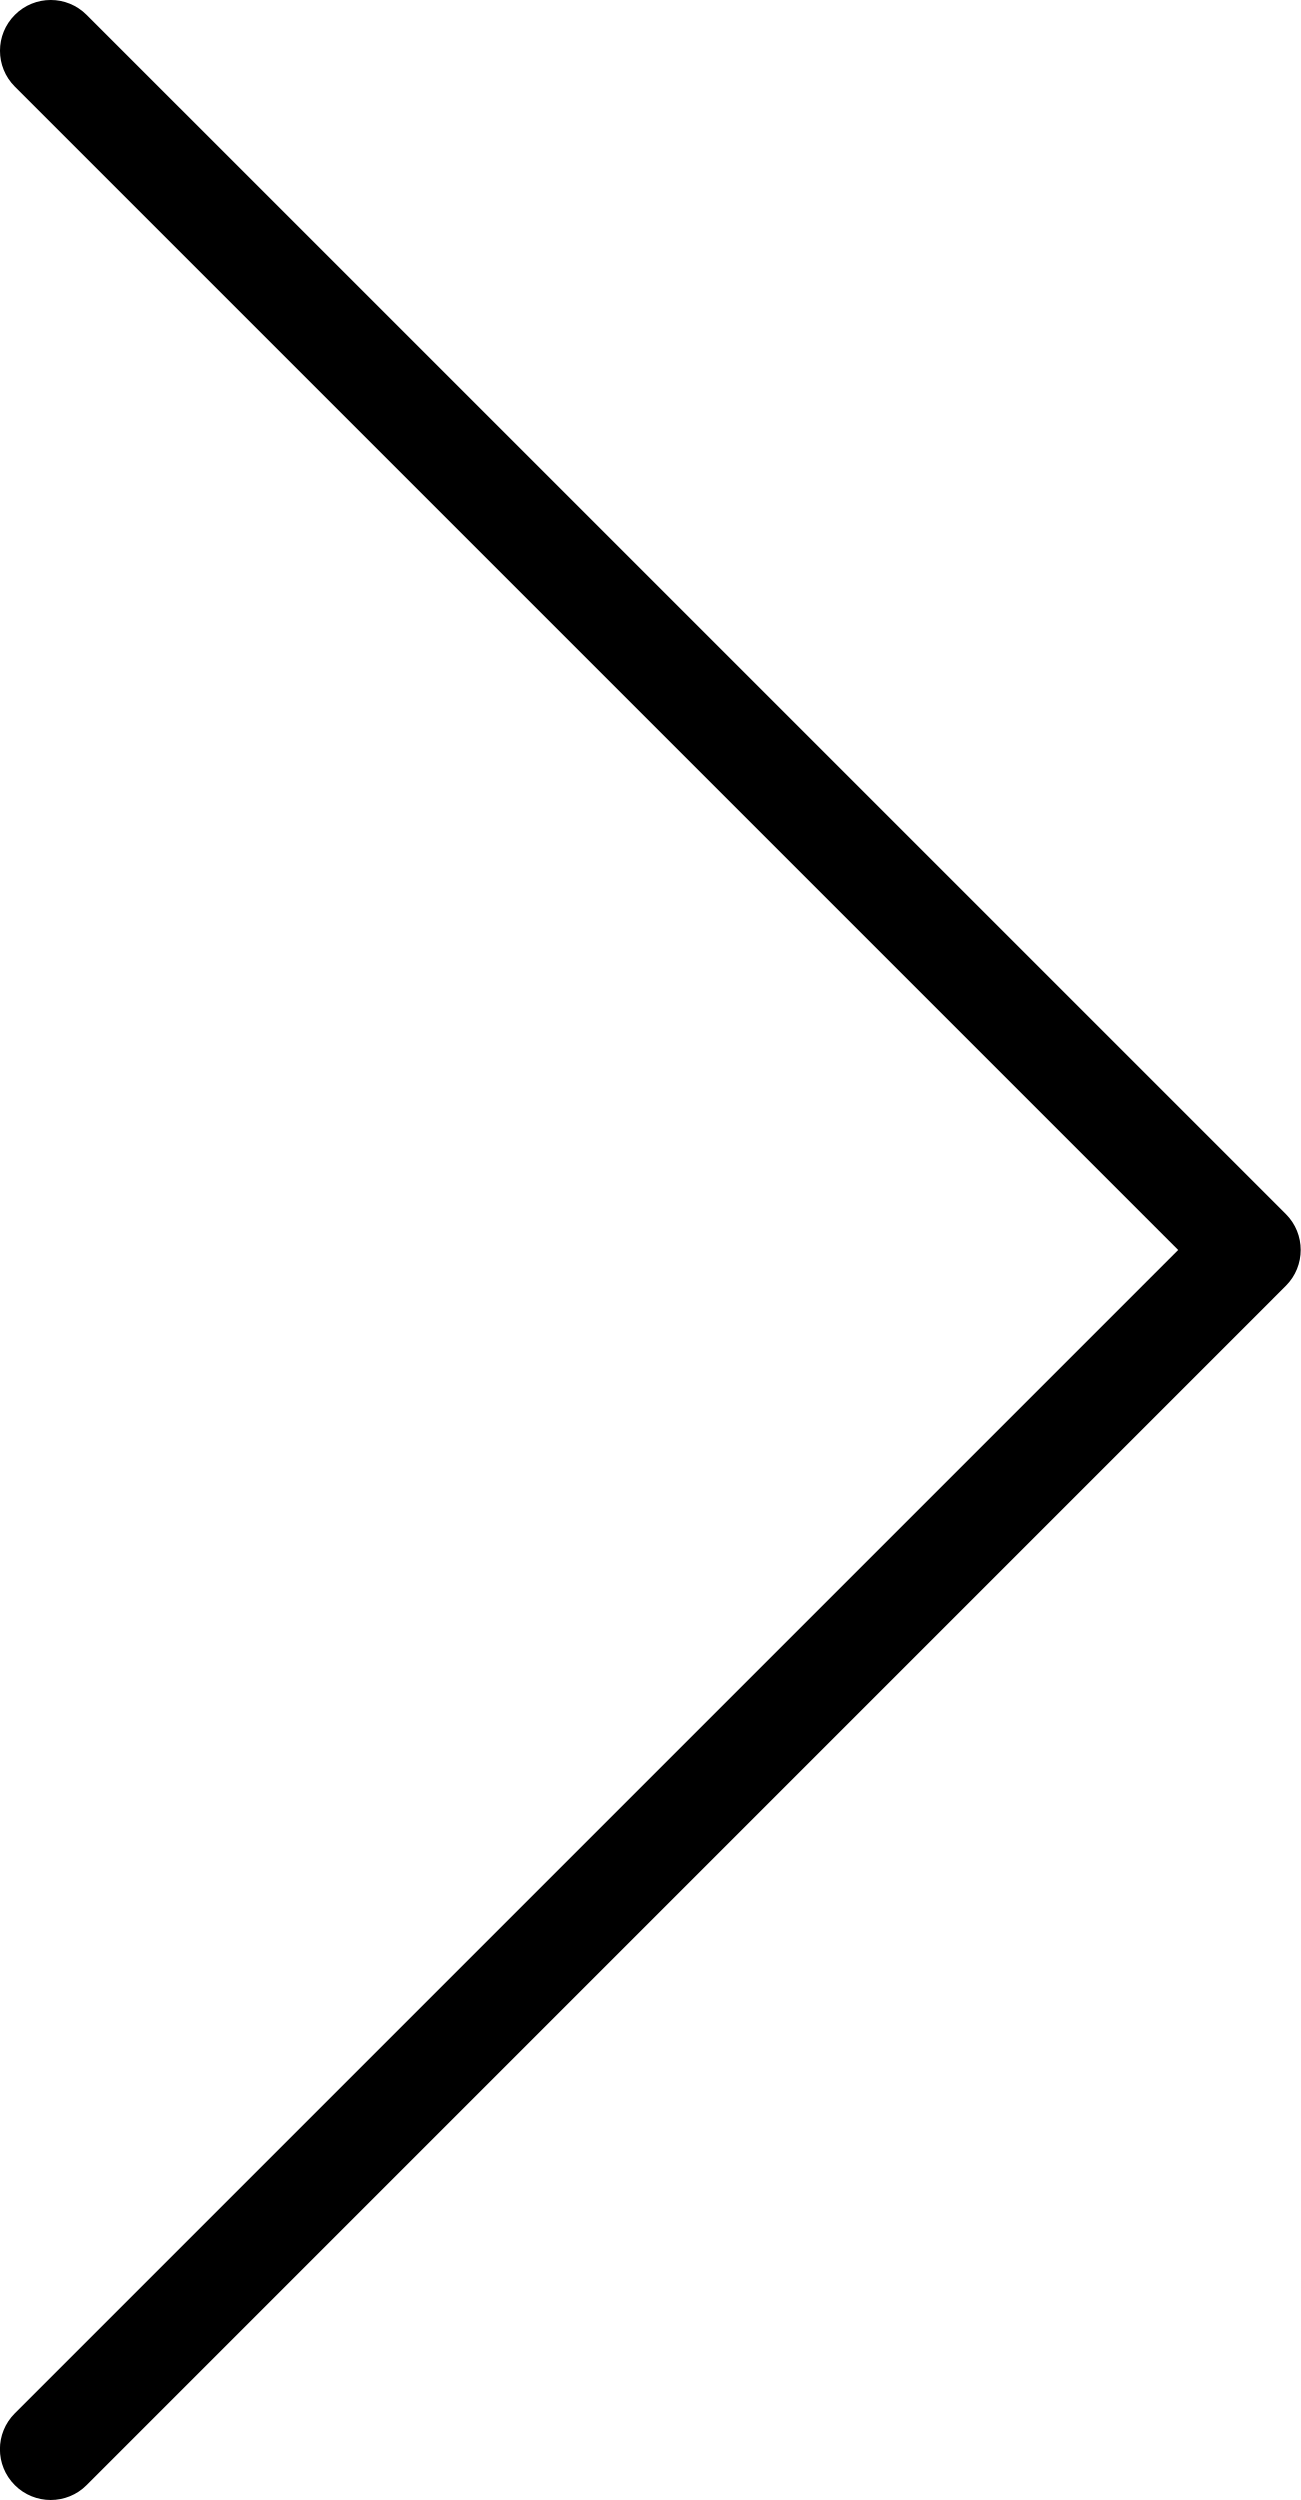
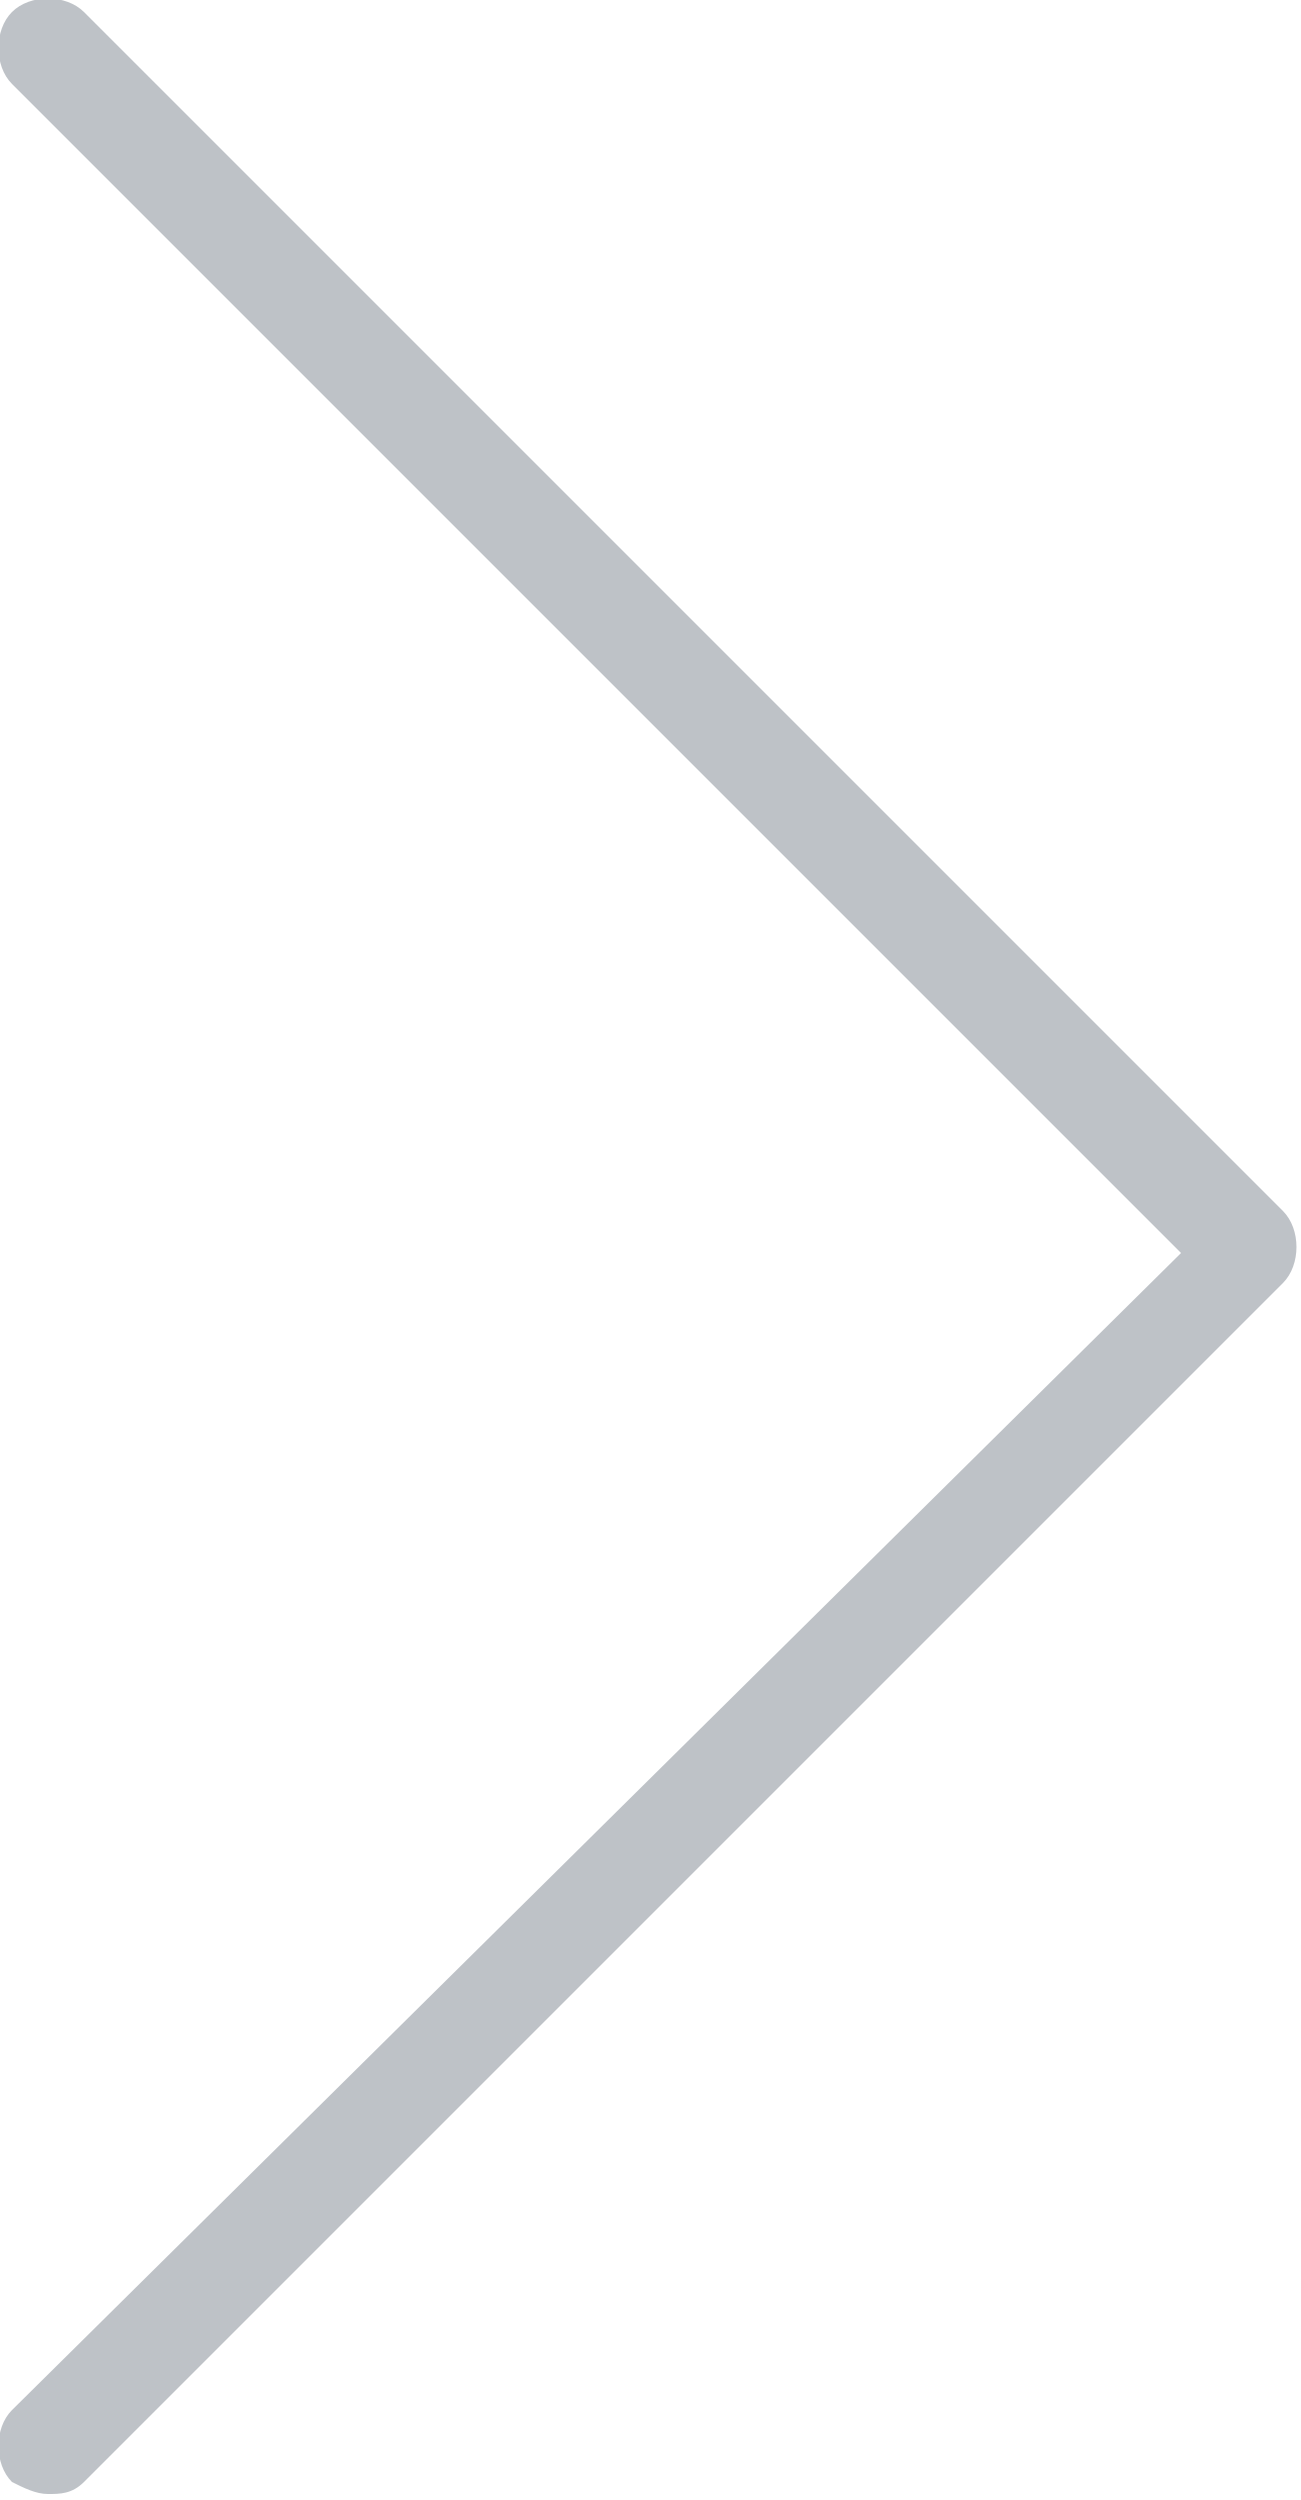
- <svg xmlns="http://www.w3.org/2000/svg" version="1.1" id="Layer_1" x="0px" y="0px" width="21.706px" height="41.719px" viewBox="0 0 21.706 41.719" enable-background="new 0 0 21.706 41.719" xml:space="preserve">
-   <path d="M19.661,20.859L0.248,1.446c-0.331-0.331-0.331-0.867,0-1.198c0.33-0.331,0.867-0.331,1.197,0l20.013,20.012 c0.33,0.33,0.33,0.867,0,1.197L1.445,41.471c-0.164,0.165-0.382,0.248-0.599,0.248s-0.434-0.083-0.599-0.248 c-0.331-0.331-0.331-0.867,0-1.198L19.661,20.859z" />
+ <svg xmlns="http://www.w3.org/2000/svg" version="1.1" id="Layer_1" x="0px" y="0px" viewBox="0 0 21.7 41.7" style="enable-background:new 0 0 21.7 41.7;" xml:space="preserve">
+   <style type="text/css">
+ 	.st0{fill:#BEC2C7;}
+ </style>
+   <path class="st0" d="M19.7,20.9L0.2,1.4c-0.3-0.3-0.3-0.9,0-1.2c0.3-0.3,0.9-0.3,1.2,0l20,20c0.3,0.3,0.3,0.9,0,1.2l-20,20  c-0.2,0.2-0.4,0.2-0.6,0.2s-0.4-0.1-0.6-0.2c-0.3-0.3-0.3-0.9,0-1.2L19.7,20.9z" />
</svg>
